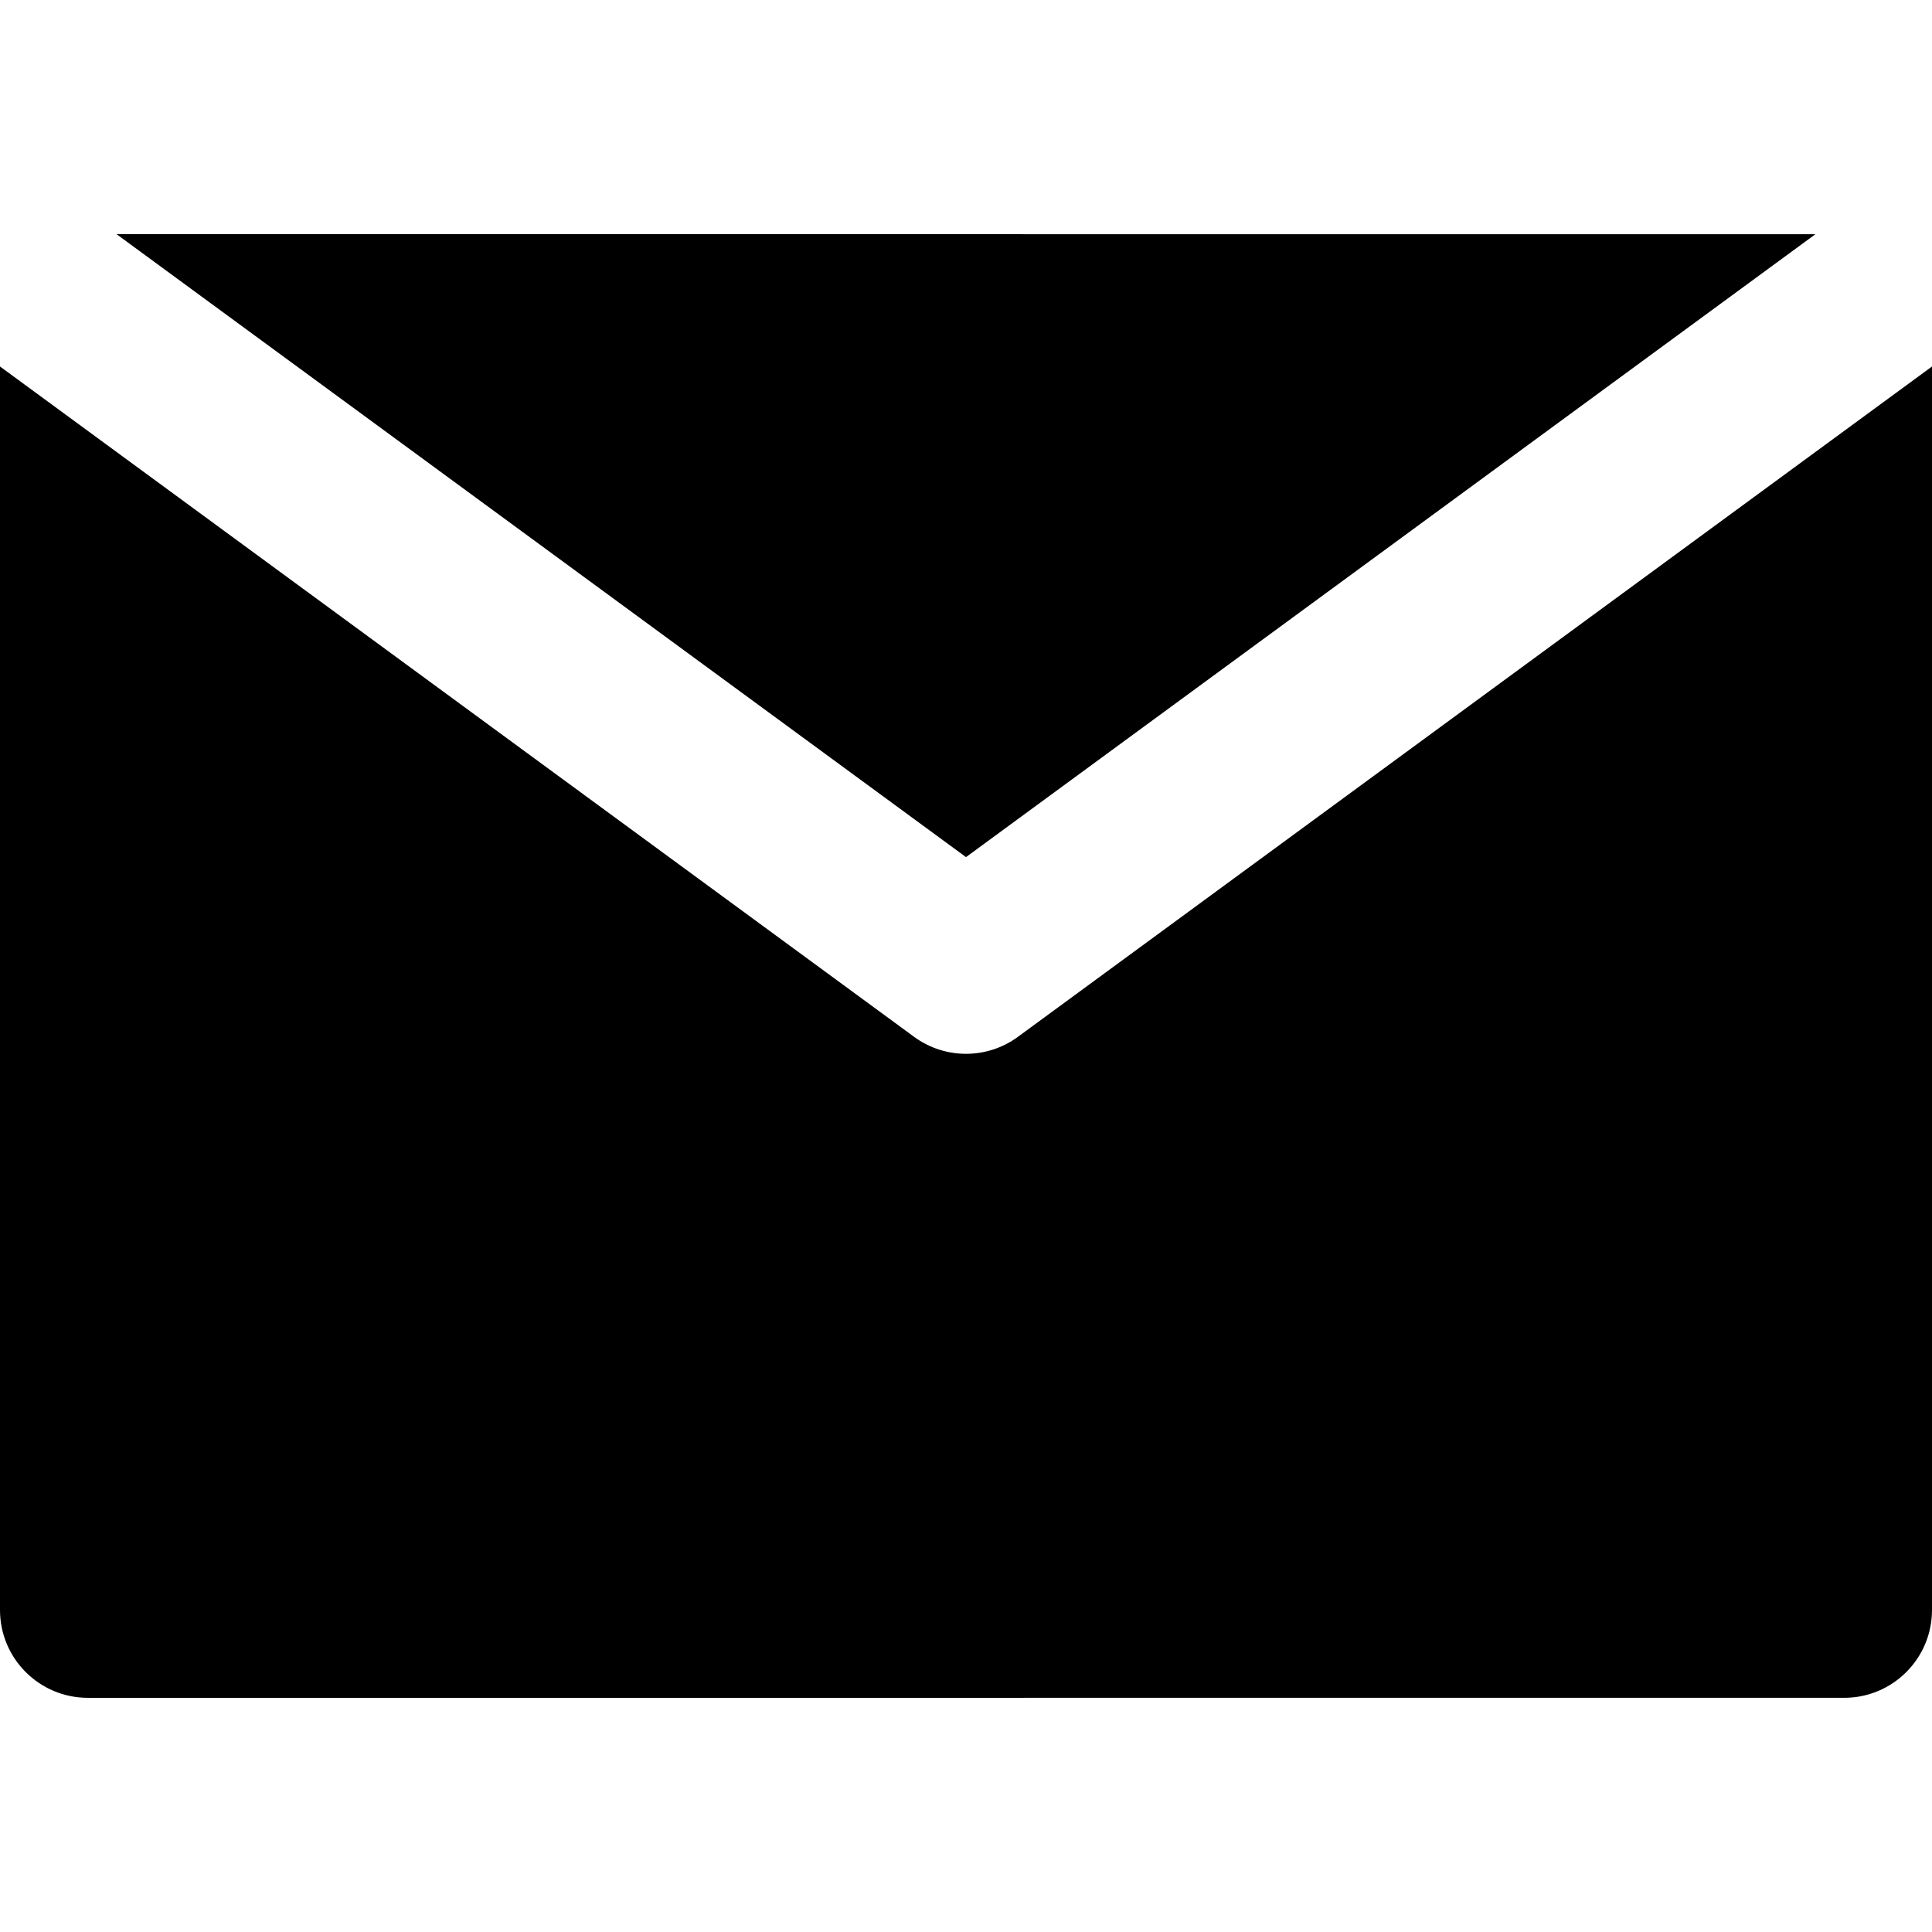
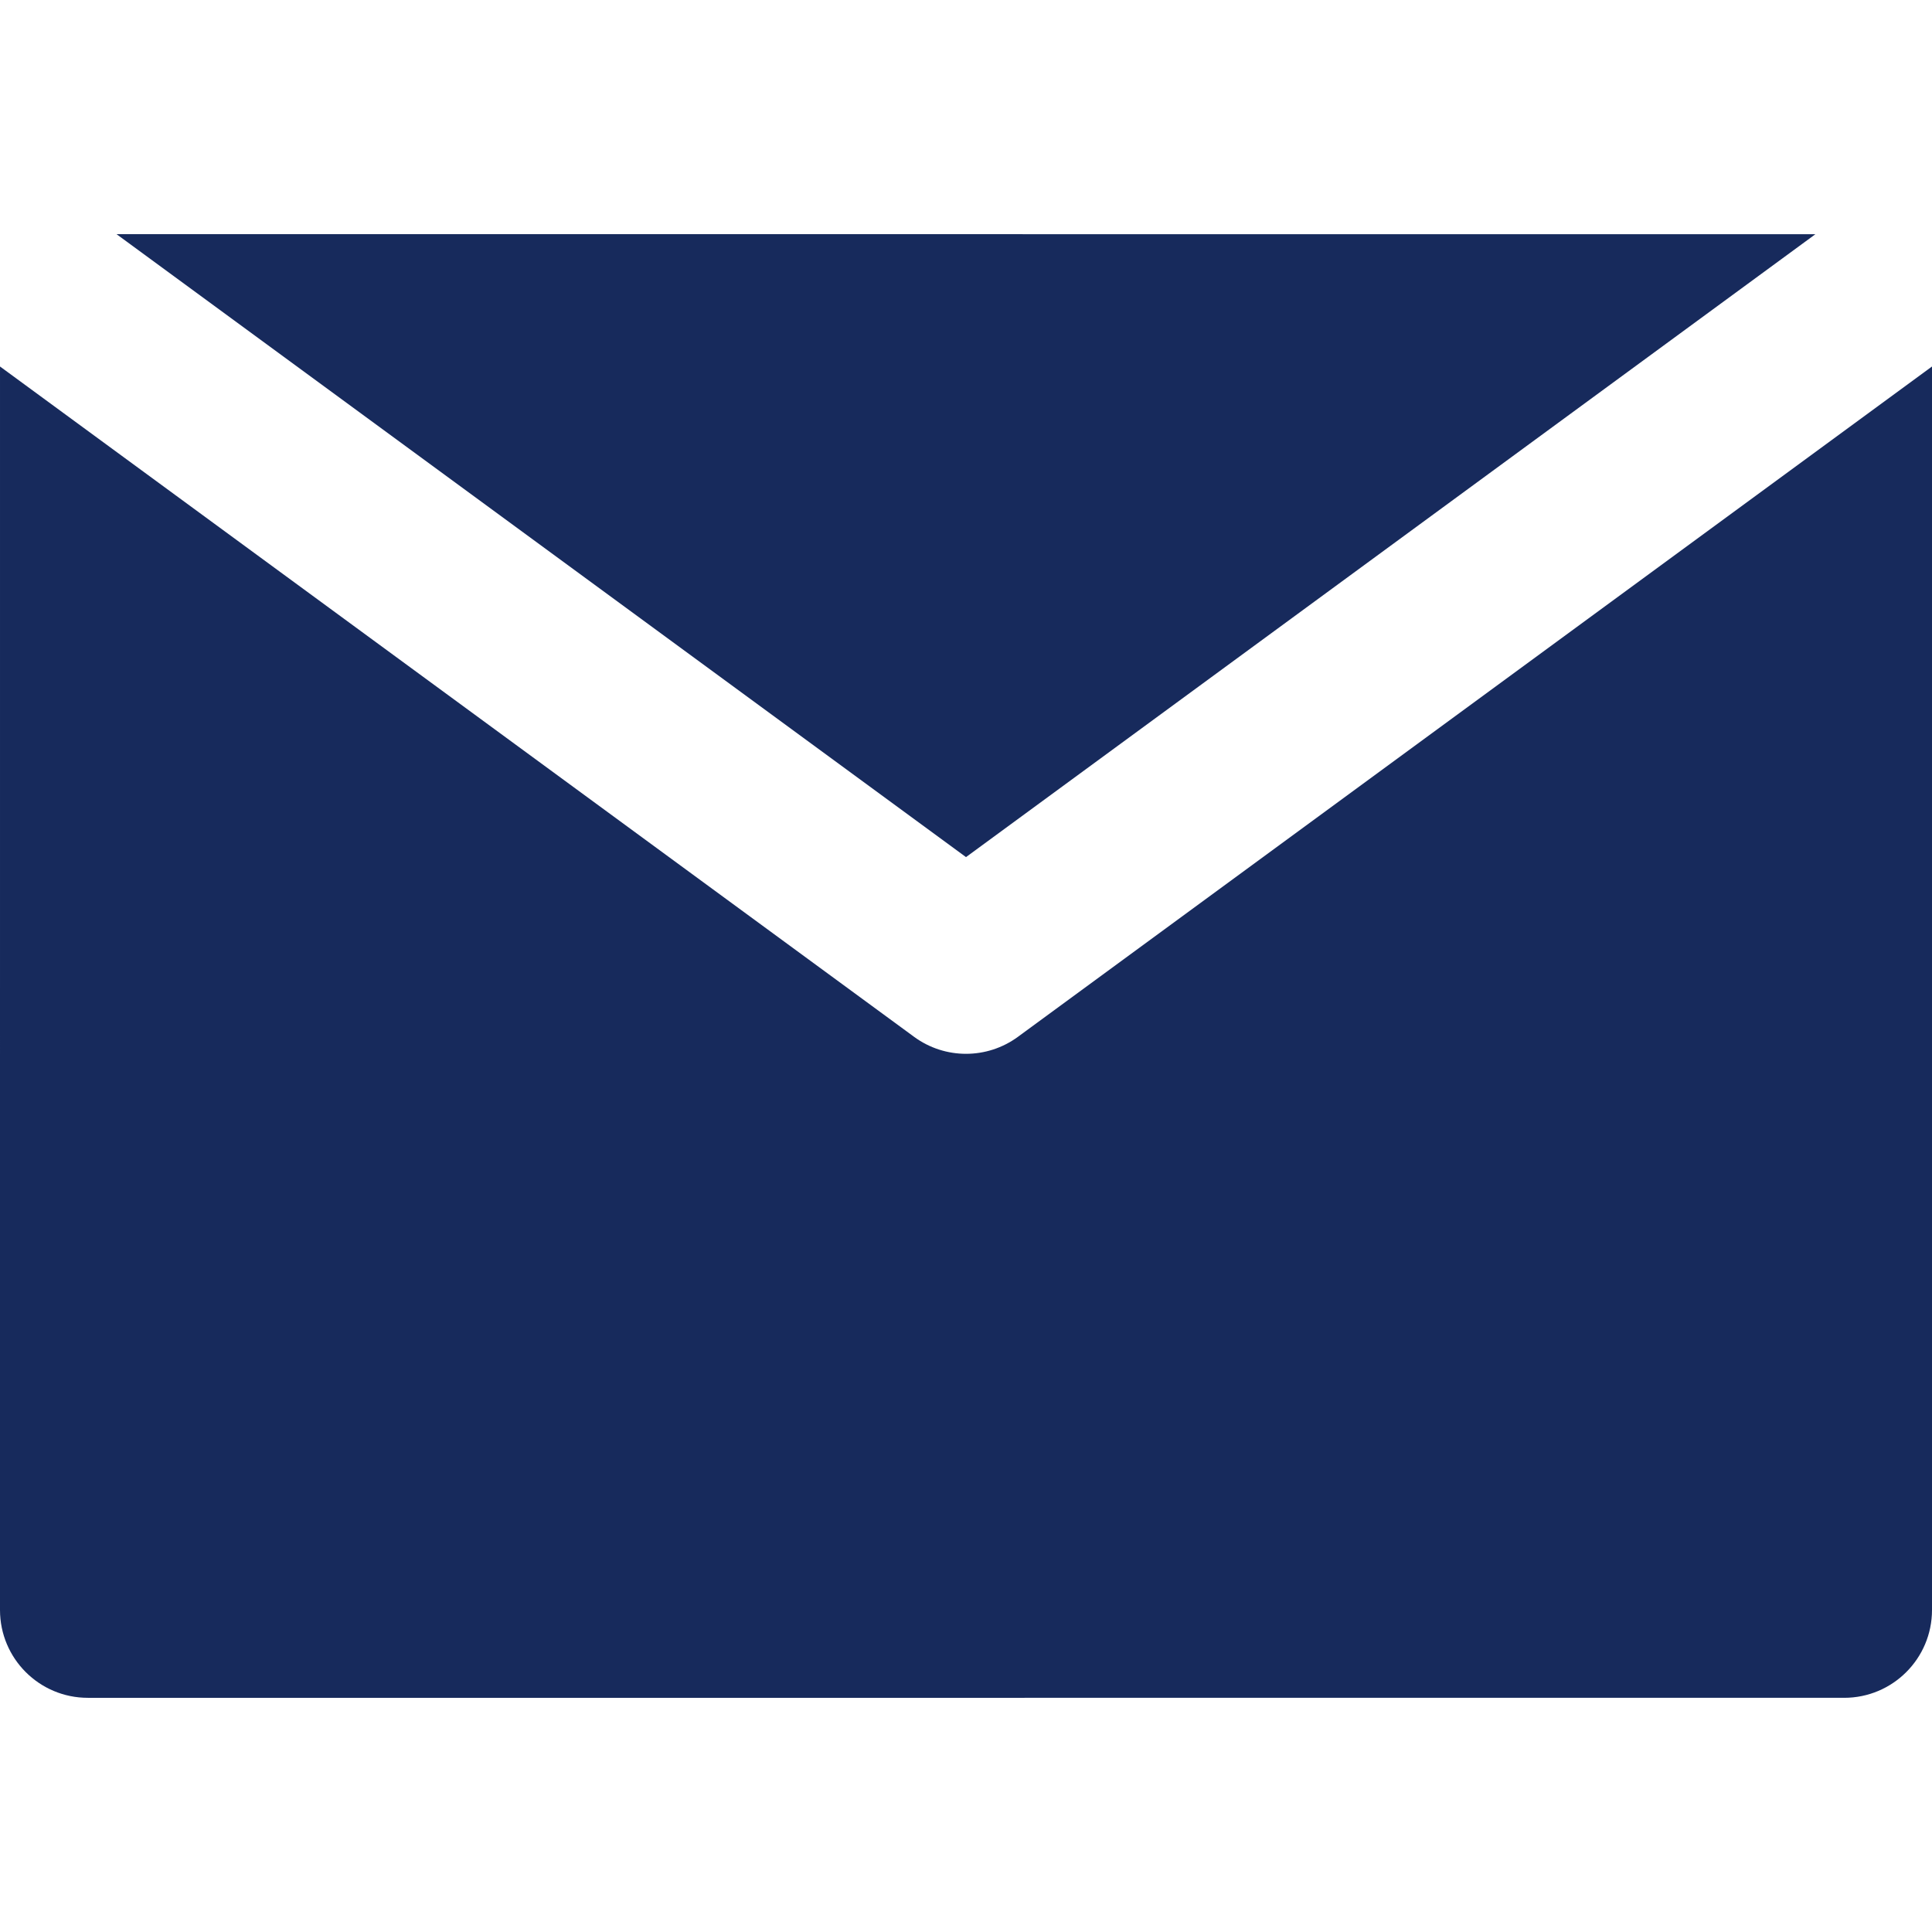
- <svg xmlns="http://www.w3.org/2000/svg" version="1.1" id="Layer_1" x="0px" y="0px" viewBox="0 0 330.001 330.001" style="enable-background:new 0 0 330.001 330.001;" xml:space="preserve">
+ <svg xmlns="http://www.w3.org/2000/svg" version="1.1" id="Layer_1" x="0px" y="0px" viewBox="0 0 330.001 330.001" style="enable-background:new 0 0 330.001 330.001;" xml:space="preserve" fill="rgb(23, 42, 92)">
  <g id="XMLID_348_">
-     <path id="XMLID_350_" d="M173.871,177.097c-2.641,1.936-5.756,2.903-8.87,2.903c-3.116,0-6.23-0.967-8.871-2.903L30,84.602   L0.001,62.603L0,275.001c0.001,8.284,6.716,15,15,15L315.001,290c8.285,0,15-6.716,15-14.999V62.602l-30.001,22L173.871,177.097z" />
+     <path id="XMLID_350_" d="M173.871,177.097c-2.641,1.936-5.756,2.903-8.87,2.903c-3.116,0-6.23-0.967-8.871-2.903L30,84.602   L0.001,62.603L0,275.001c0.001,8.284,6.716,15,15,15L315.001,290c8.285,0,15-6.716,15-14.999V62.602l-30.001,22L173.871,177.097z" fill="rgb(23, 42, 92)" />
    <polygon id="XMLID_351_" points="165.001,146.4 310.087,40.001 19.911,40  " />
  </g>
  <g>
</g>
  <g>
</g>
  <g>
</g>
  <g>
</g>
  <g>
</g>
  <g>
</g>
  <g>
</g>
  <g>
</g>
  <g>
</g>
  <g>
</g>
  <g>
</g>
  <g>
</g>
  <g>
</g>
  <g>
</g>
  <g>
</g>
</svg>
